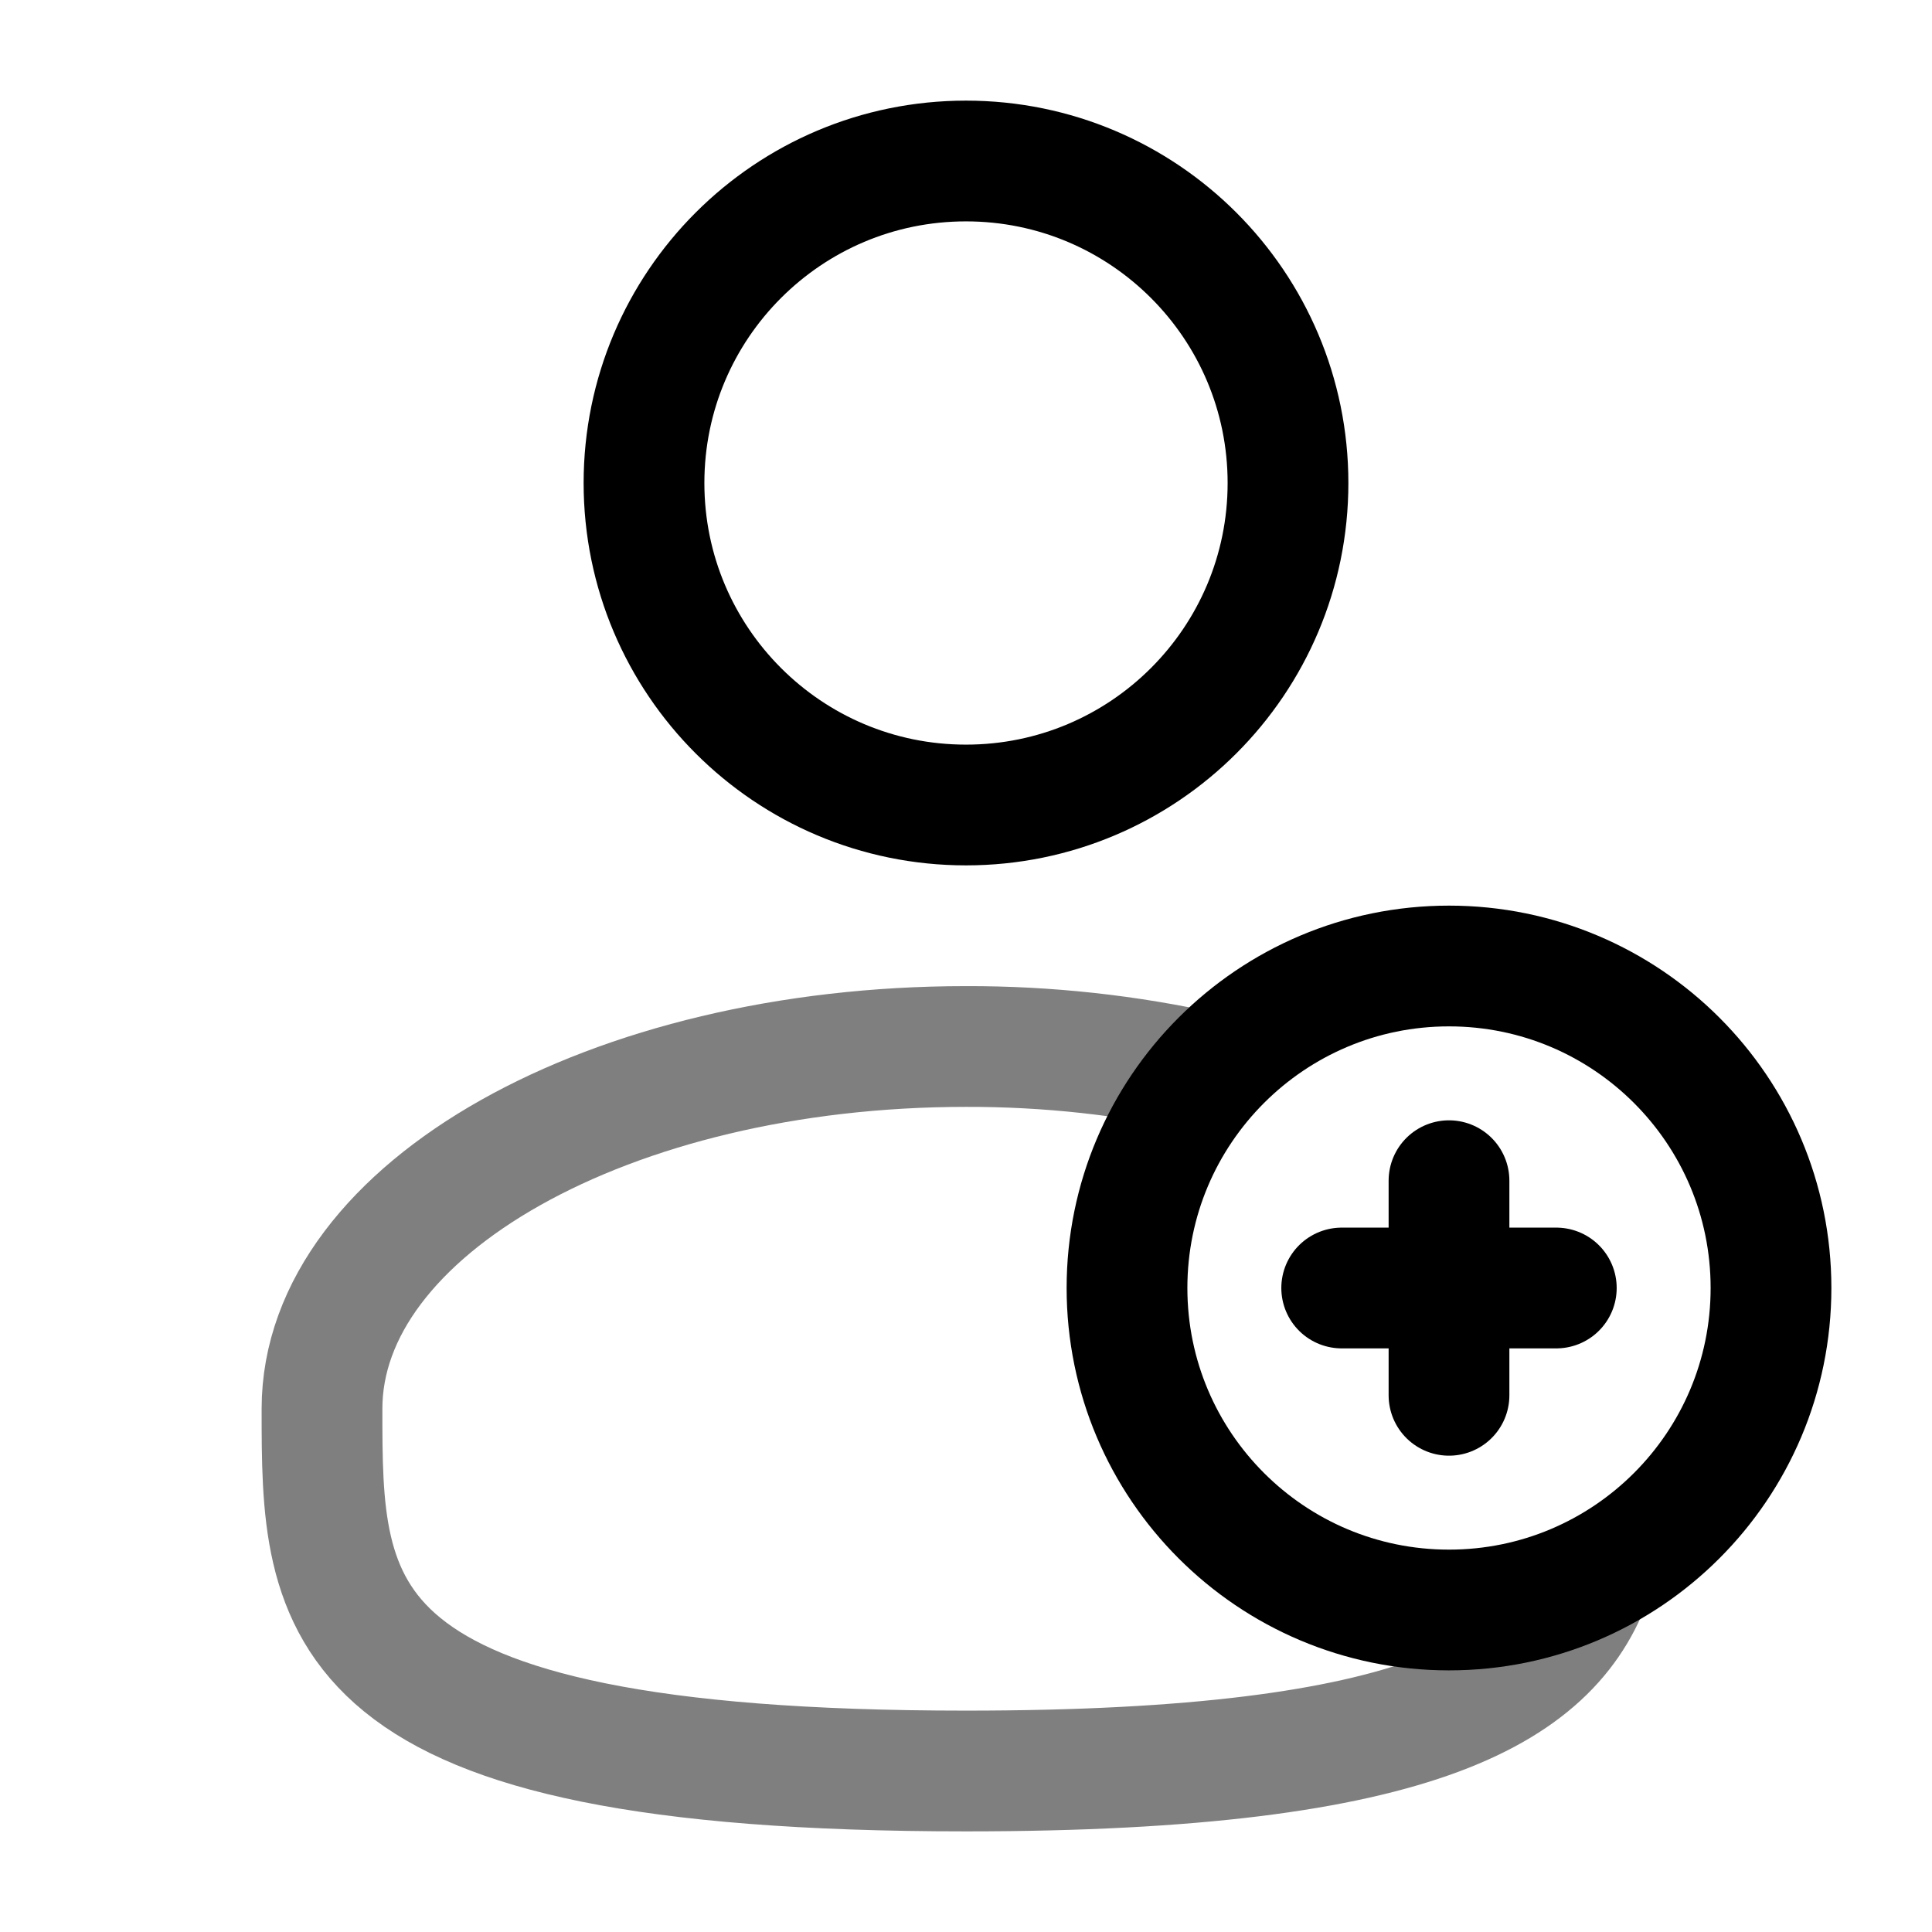
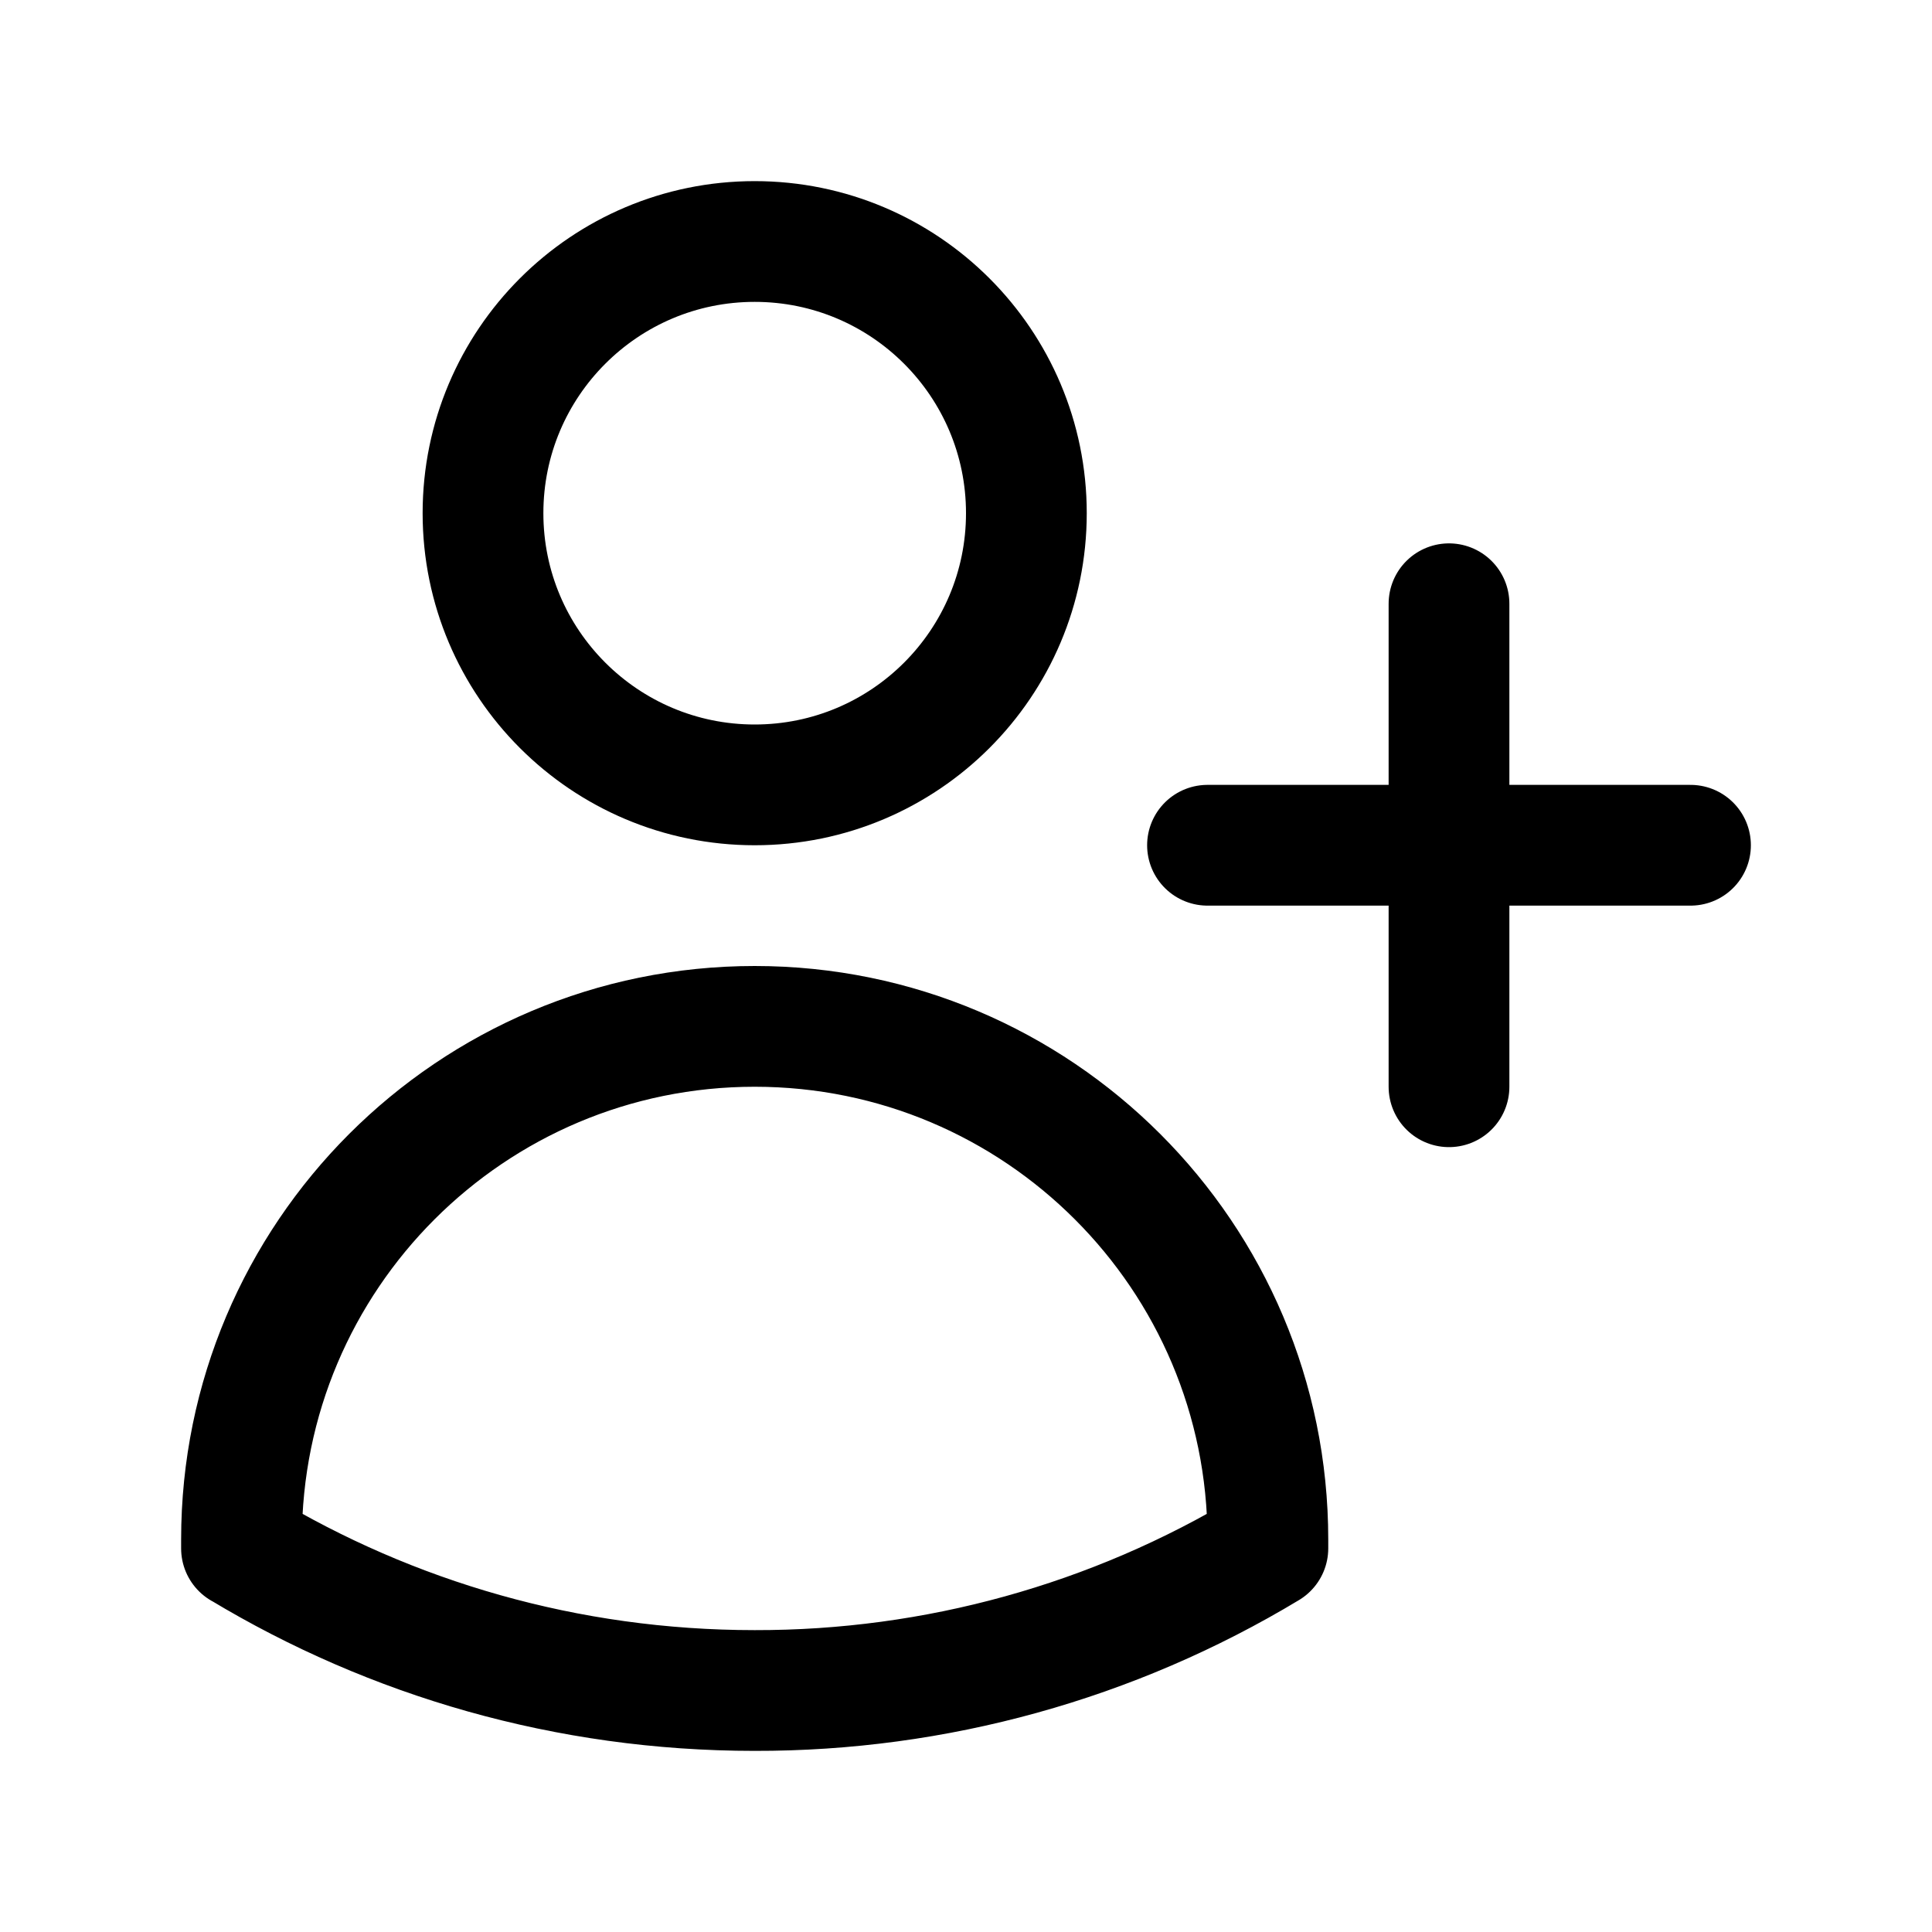
<svg xmlns="http://www.w3.org/2000/svg" width="64" height="64" viewBox="0 0 24 24" preserveAspectRatio="xMidYMid meet">
-   <g fill="none" stroke="currentColor" stroke-width="1.5">
-     <circle cx="12" cy="6" r="4" />
-     <path d="M15 13.327A13.6 13.6 0 0 0 12 13c-4.418 0-8 2.015-8 4.5S4 22 12 22c5.687 0 7.331-1.018 7.807-2.5" opacity=".5" />
-     <circle cx="18" cy="16" r="4" />
-     <path stroke-linecap="round" stroke-linejoin="round" d="M18 14.667v2.666M16.667 16h2.666" />
-   </g>
+   <path fill="none" stroke="currentColor" stroke-linecap="round" stroke-linejoin="round" stroke-width="1.5" d="M18 7.5v3m0 0v3m0-3h3m-3 0h-3m-2.25-4.125a3.375 3.375 0 1 1-6.75 0a3.375 3.375 0 0 1 6.75 0M3 19.235v-.11a6.375 6.375 0 0 1 12.75 0v.109A12.3 12.3 0 0 1 9.374 21C7.043 21 4.862 20.355 3 19.234" />
</svg>
